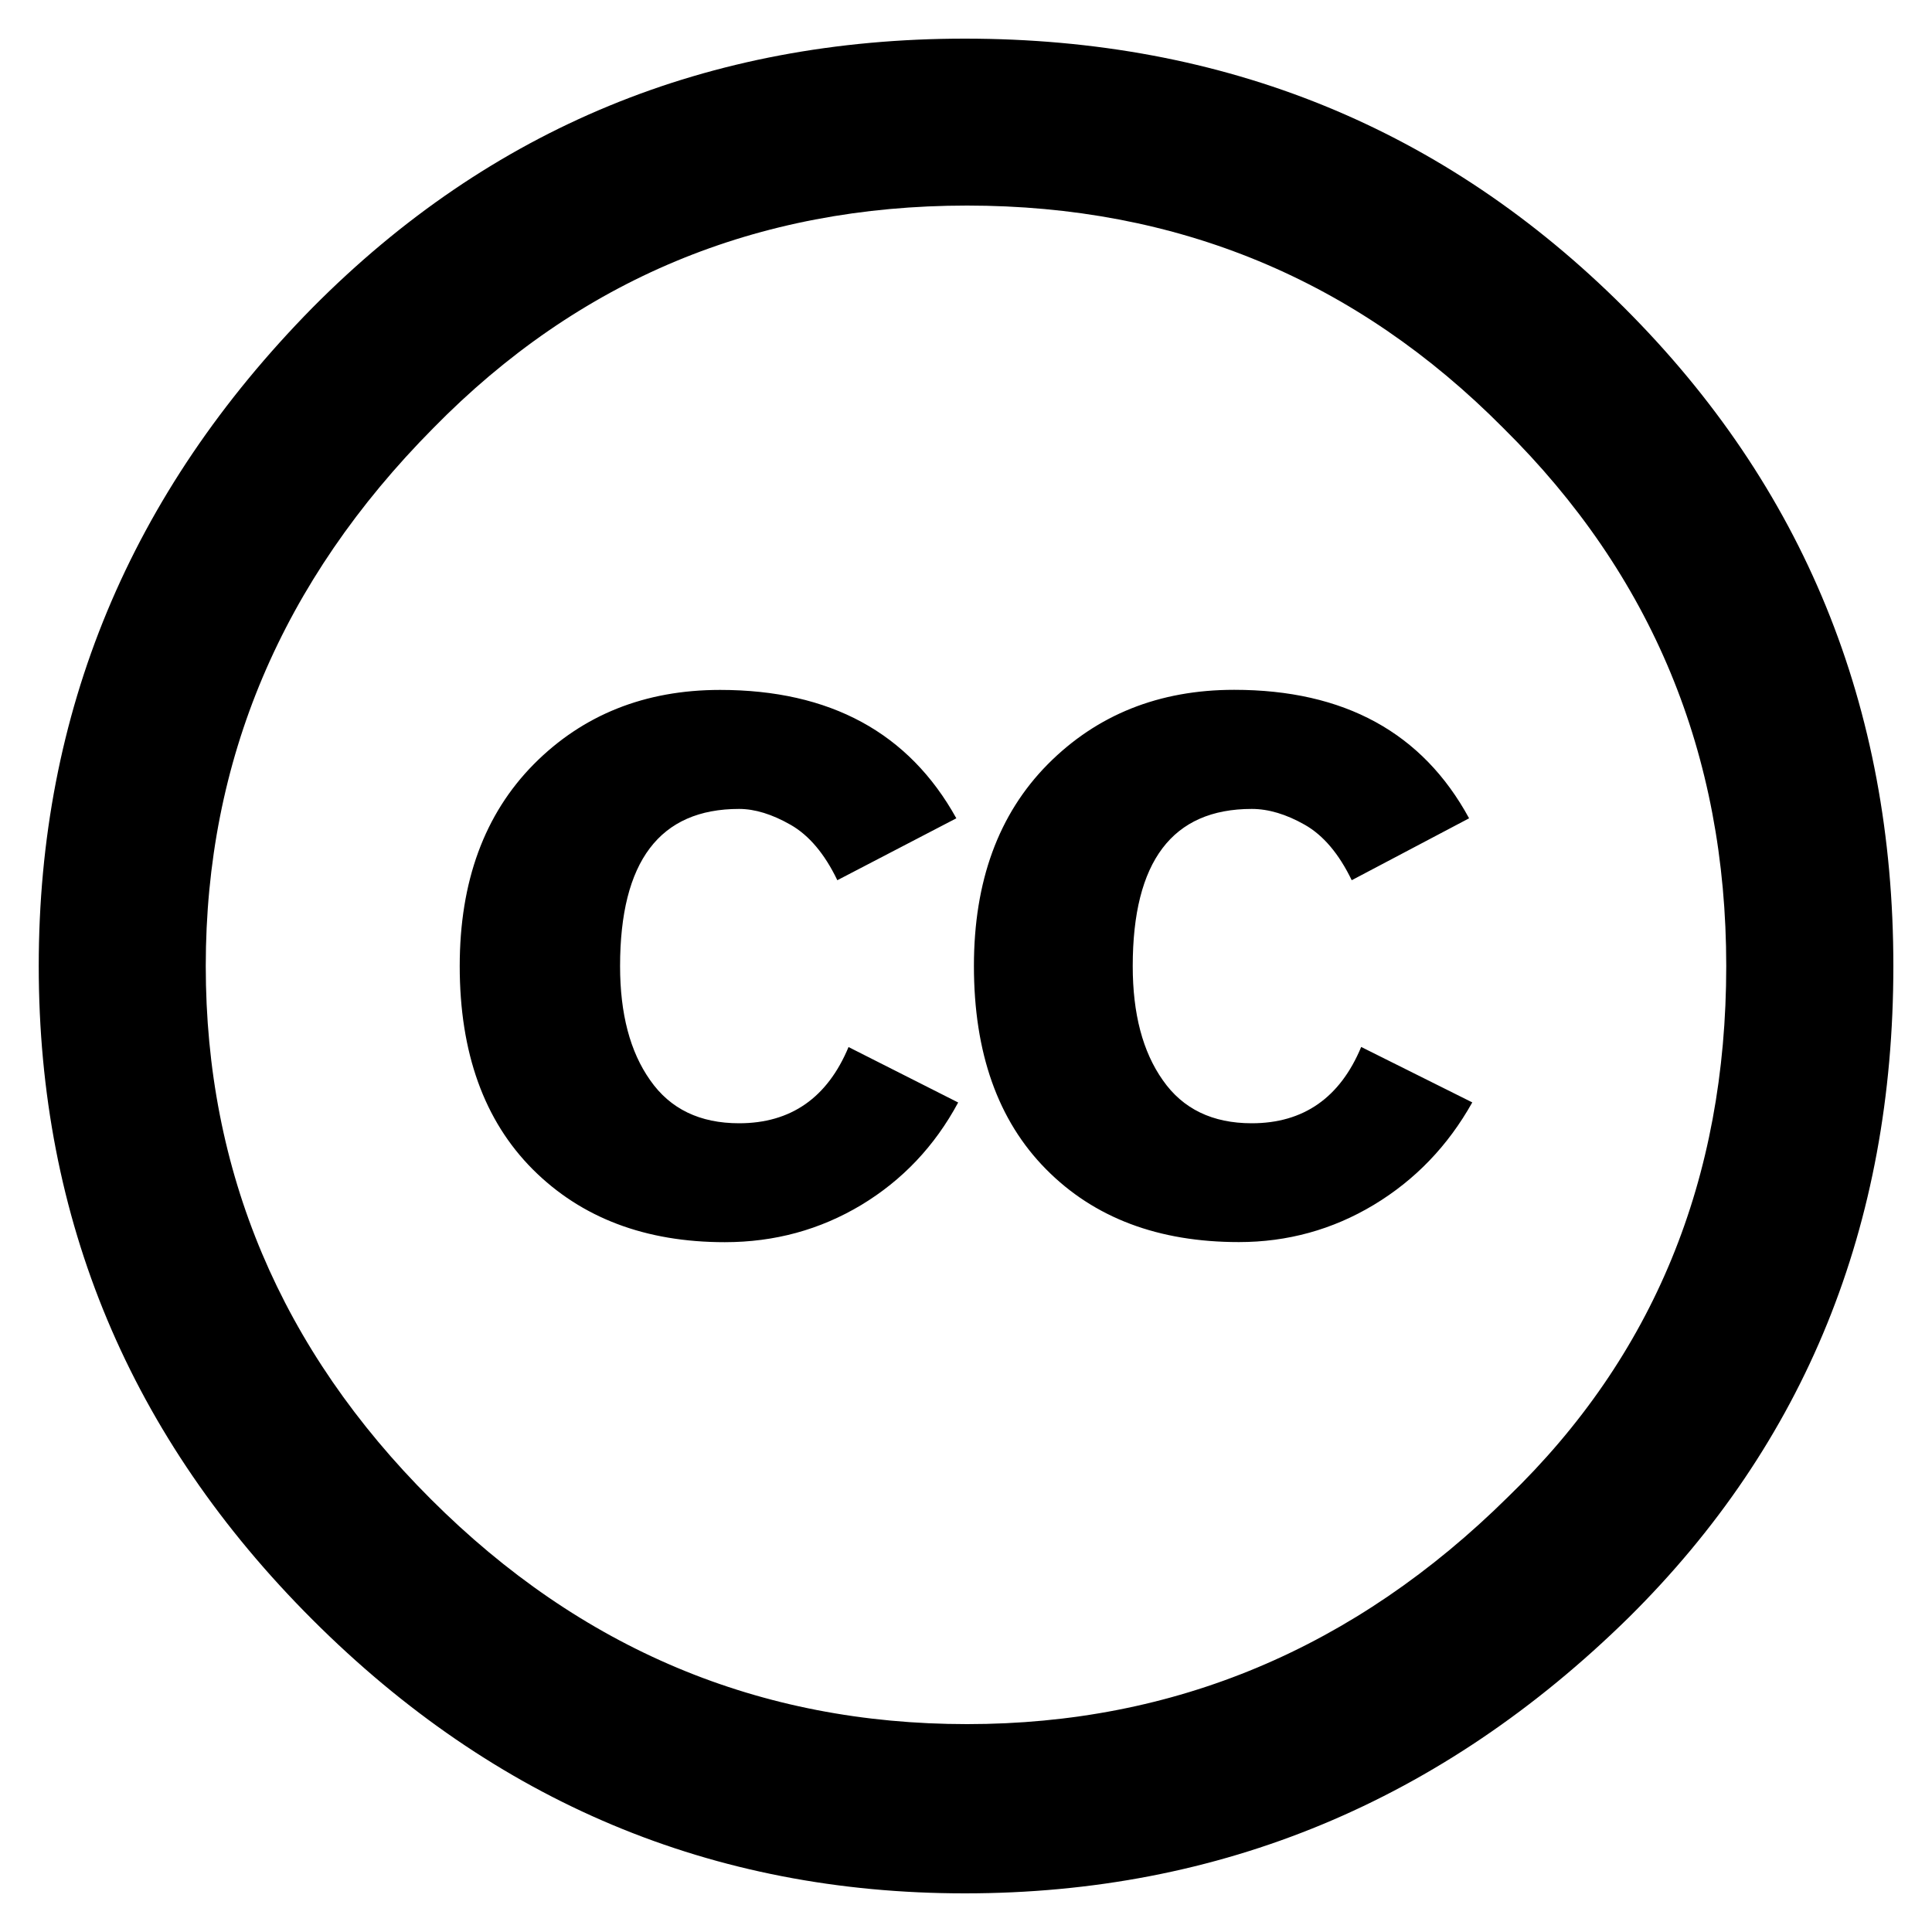
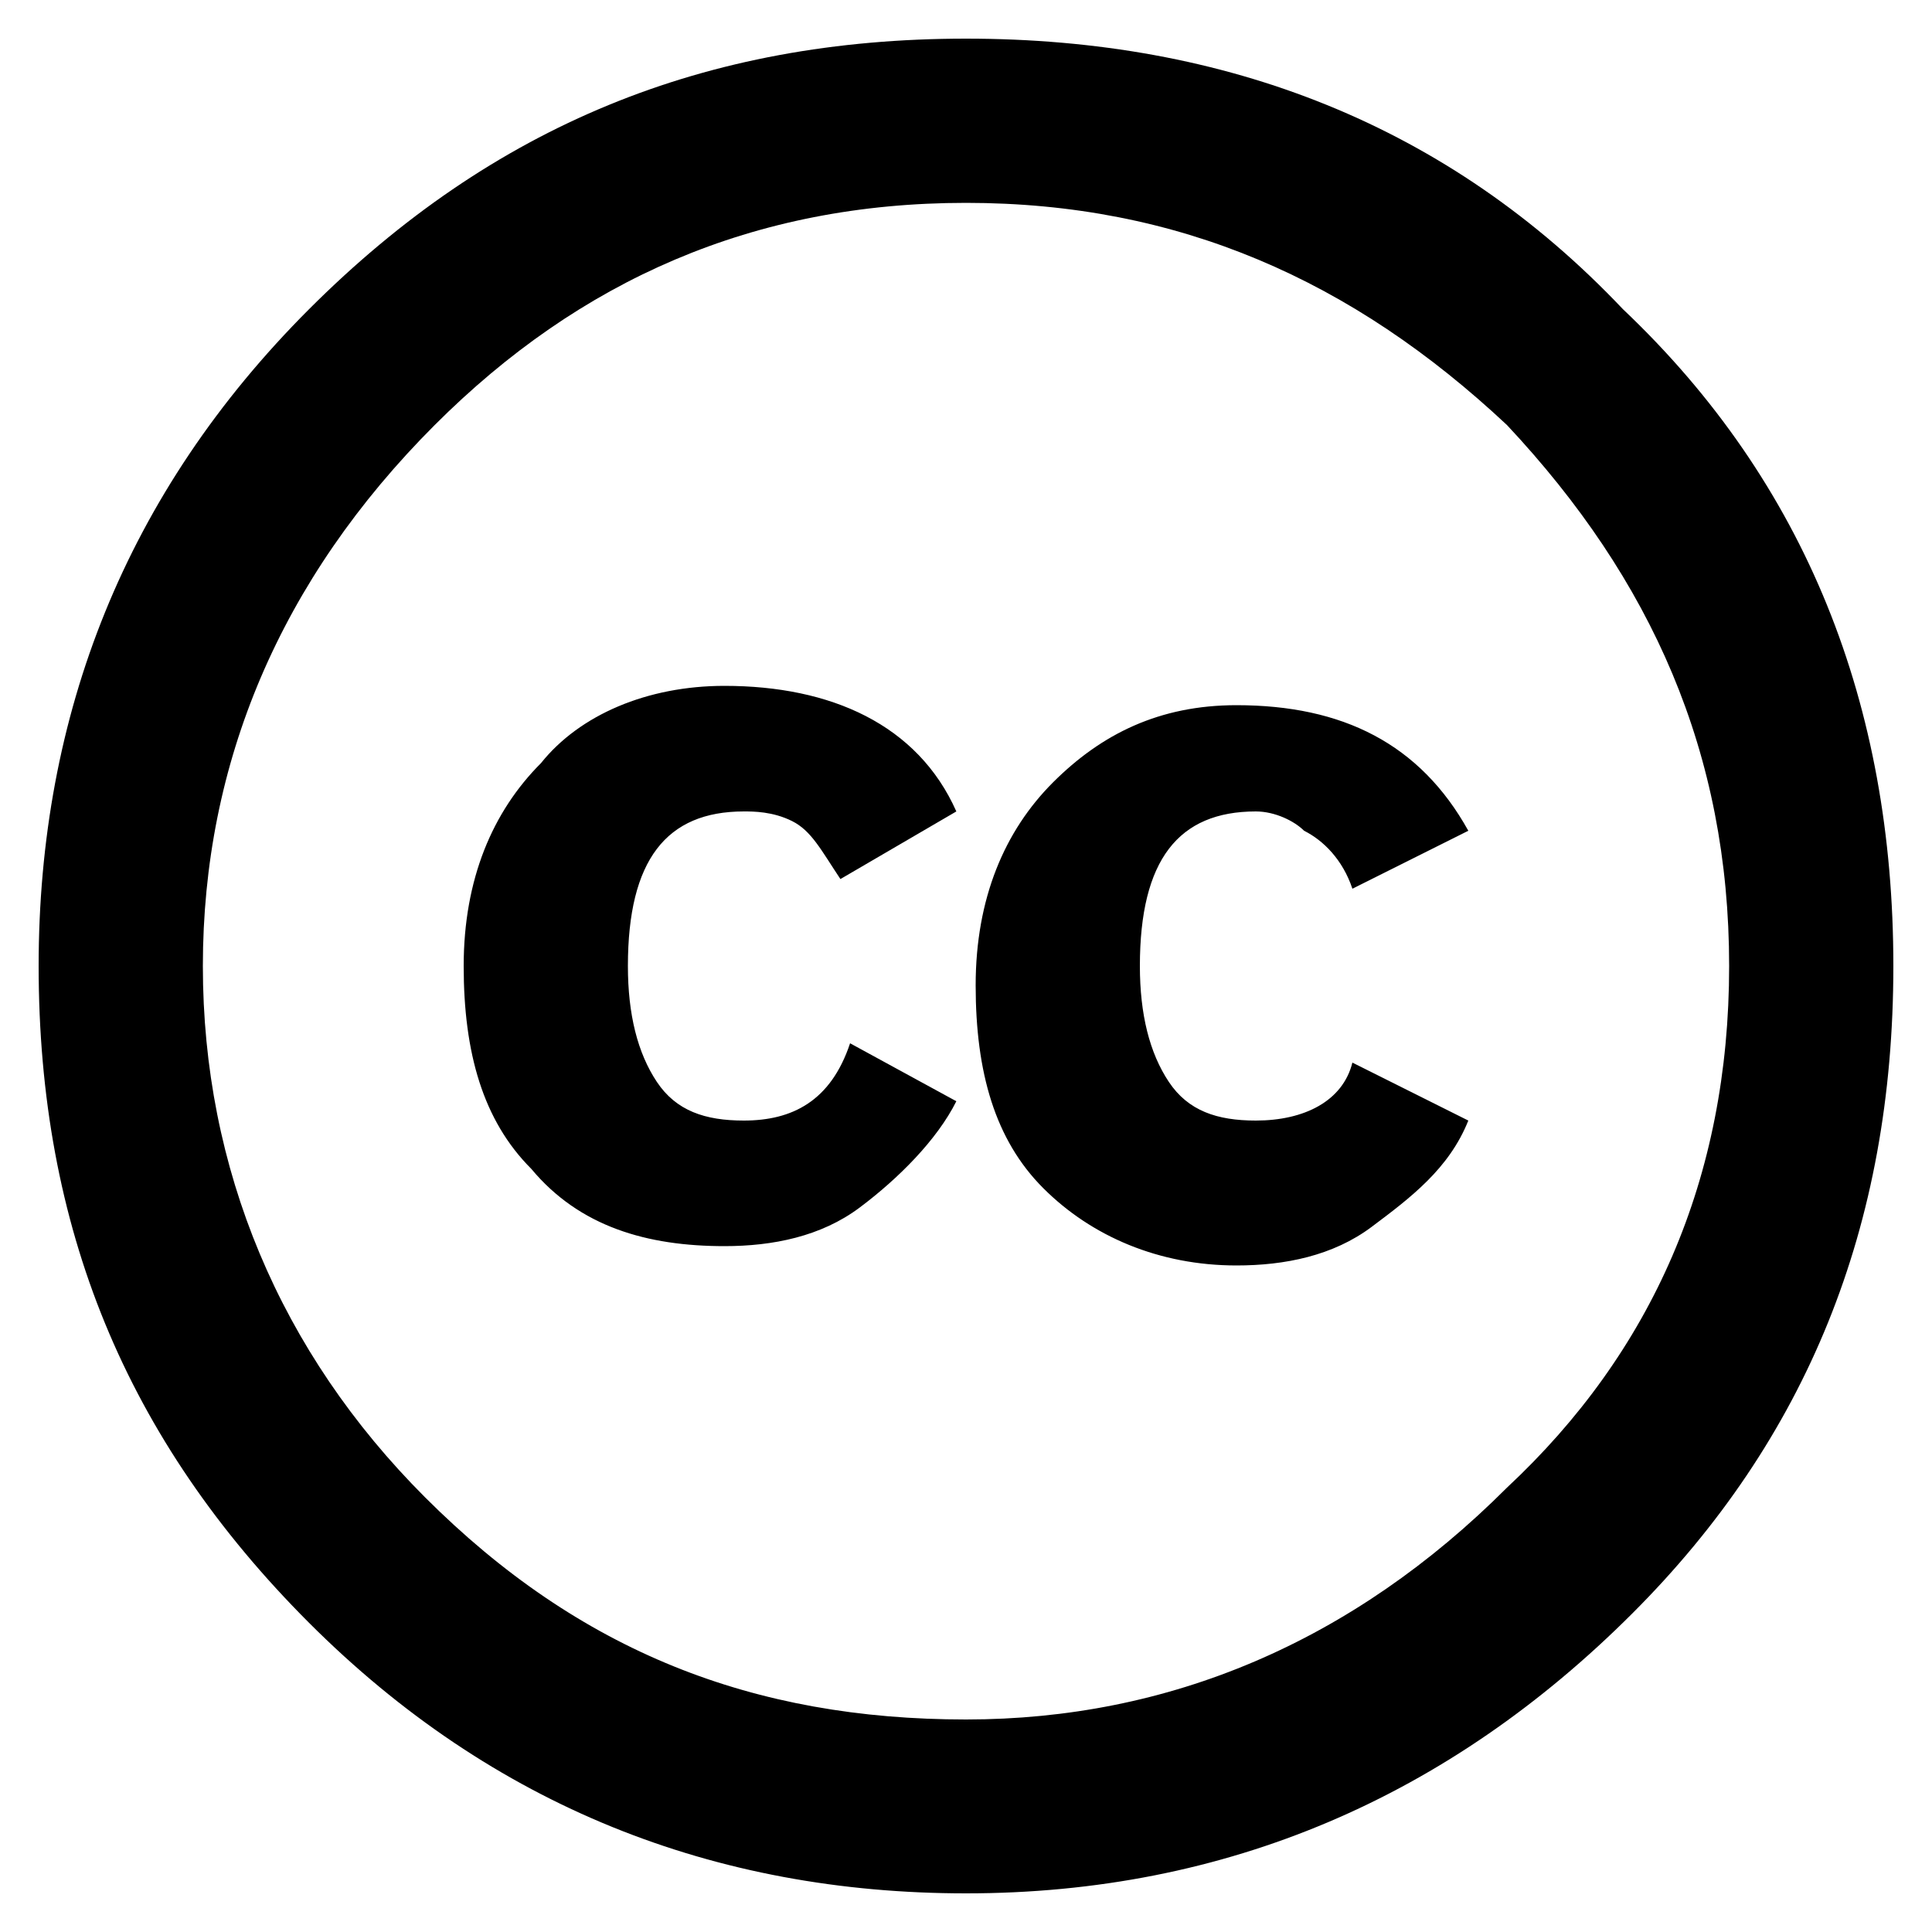
<svg xmlns="http://www.w3.org/2000/svg" version="1.1" id="Creative_Commons" x="0px" y="0px" viewBox="0 0 20 20" enable-background="new 0 0 20 20" xml:space="preserve">
-   <path d="M7.651,11.628c-0.406,0-0.713-0.148-0.92-0.445  c-0.209-0.295-0.312-0.689-0.312-1.182c0-1.084,0.41-1.627,1.232-1.627  c0.164,0,0.342,0.055,0.533,0.164s0.353,0.301,0.484,0.574l1.232-0.641  C9.409,7.585,8.593,7.142,7.454,7.142c-0.778,0-1.422,0.258-1.93,0.771  C5.015,8.429,4.759,9.124,4.759,10.001c0,0.898,0.253,1.6,0.756,2.104  c0.504,0.504,1.168,0.754,1.988,0.754c0.516,0,0.986-0.129,1.413-0.385  c0.427-0.258,0.761-0.611,1.003-1.061l-1.135-0.574  C8.565,11.364,8.187,11.628,7.651,11.628z M12.958,11.628  c-0.406,0-0.713-0.148-0.92-0.445c-0.209-0.295-0.312-0.689-0.312-1.182  c0-1.084,0.41-1.627,1.232-1.627c0.174,0,0.357,0.055,0.549,0.164  c0.192,0.109,0.354,0.301,0.486,0.574l1.215-0.641  c-0.482-0.887-1.293-1.33-2.432-1.33c-0.777,0-1.421,0.258-1.93,0.771  c-0.51,0.516-0.764,1.211-0.764,2.088c0,0.898,0.248,1.6,0.747,2.104  c0.498,0.504,1.163,0.754,1.996,0.754c0.503,0,0.97-0.129,1.396-0.385  c0.428-0.258,0.768-0.611,1.02-1.061l-1.15-0.574  C13.872,11.364,13.493,11.628,12.958,11.628z M16.813,3.184  c-1.859-1.856-4.134-2.784-6.825-2.784c-2.659,0-4.91,0.927-6.752,2.784  c-1.89,1.92-2.835,4.192-2.835,6.816c0,2.624,0.945,4.88,2.835,6.768  c1.89,1.888,4.141,2.832,6.752,2.832c2.643,0,4.935-0.952,6.873-2.856  c1.826-1.808,2.739-4.056,2.739-6.744C19.6,7.312,18.671,5.039,16.813,3.184z   M15.611,15.496c-1.586,1.568-3.453,2.352-5.6,2.352  c-2.147,0-3.997-0.776-5.55-2.328c-1.554-1.551-2.331-3.392-2.331-5.52  c0-2.128,0.785-3.984,2.355-5.568c1.506-1.536,3.348-2.304,5.526-2.304  c2.179,0,4.029,0.768,5.552,2.304c1.538,1.52,2.307,3.375,2.307,5.568  C17.87,12.208,17.117,14.04,15.611,15.496z" />
+   <path d="M8.8,10.8l1.1,0.6c-0.2,0.4-0.6,0.8-1,1.1c-0.4,0.3-0.9,0.4-1.4,0.4c-0.8,0-1.5-0.2-2-0.8C5,11.6,4.8,10.9,4.8,10  c0-0.9,0.3-1.6,0.8-2.1C6,7.4,6.7,7.1,7.5,7.1c1.1,0,2,0.4,2.4,1.3L8.7,9.1C8.5,8.8,8.4,8.6,8.2,8.5S7.8,8.4,7.7,8.4  c-0.8,0-1.2,0.5-1.2,1.6c0,0.5,0.1,0.9,0.3,1.2c0.2,0.3,0.5,0.4,0.9,0.4C8.2,11.6,8.6,11.4,8.8,10.8z M13,11.6  c-0.4,0-0.7-0.1-0.9-0.4c-0.2-0.3-0.3-0.7-0.3-1.2c0-1.1,0.4-1.6,1.2-1.6c0.2,0,0.4,0.1,0.5,0.2c0.2,0.1,0.4,0.3,0.5,0.6l1.2-0.6  c-0.5-0.9-1.3-1.3-2.4-1.3c-0.8,0-1.4,0.3-1.9,0.8c-0.5,0.5-0.8,1.2-0.8,2.1c0,0.9,0.2,1.6,0.7,2.1c0.5,0.5,1.2,0.8,2,0.8  c0.5,0,1-0.1,1.4-0.4c0.4-0.3,0.8-0.6,1-1.1l-1.2-0.6C13.9,11.4,13.5,11.6,13,11.6z M19.6,10c0,2.7-0.9,4.9-2.7,6.7  c-1.9,1.9-4.2,2.9-6.9,2.9c-2.6,0-4.9-0.9-6.8-2.8c-1.9-1.9-2.8-4.1-2.8-6.8c0-2.6,0.9-4.9,2.8-6.8C5.1,1.3,7.3,0.4,10,0.4  c2.7,0,5,0.9,6.8,2.8C18.7,5,19.6,7.3,19.6,10z M17.9,10c0-2.2-0.8-4-2.3-5.6C14,2.9,12.2,2.1,10,2.1c-2.2,0-4,0.8-5.5,2.3  C2.9,6,2.1,7.9,2.1,10c0,2.1,0.8,4,2.3,5.5c1.6,1.6,3.4,2.3,5.6,2.3c2.1,0,4-0.8,5.6-2.4C17.1,14,17.9,12.2,17.9,10z" />
</svg>
